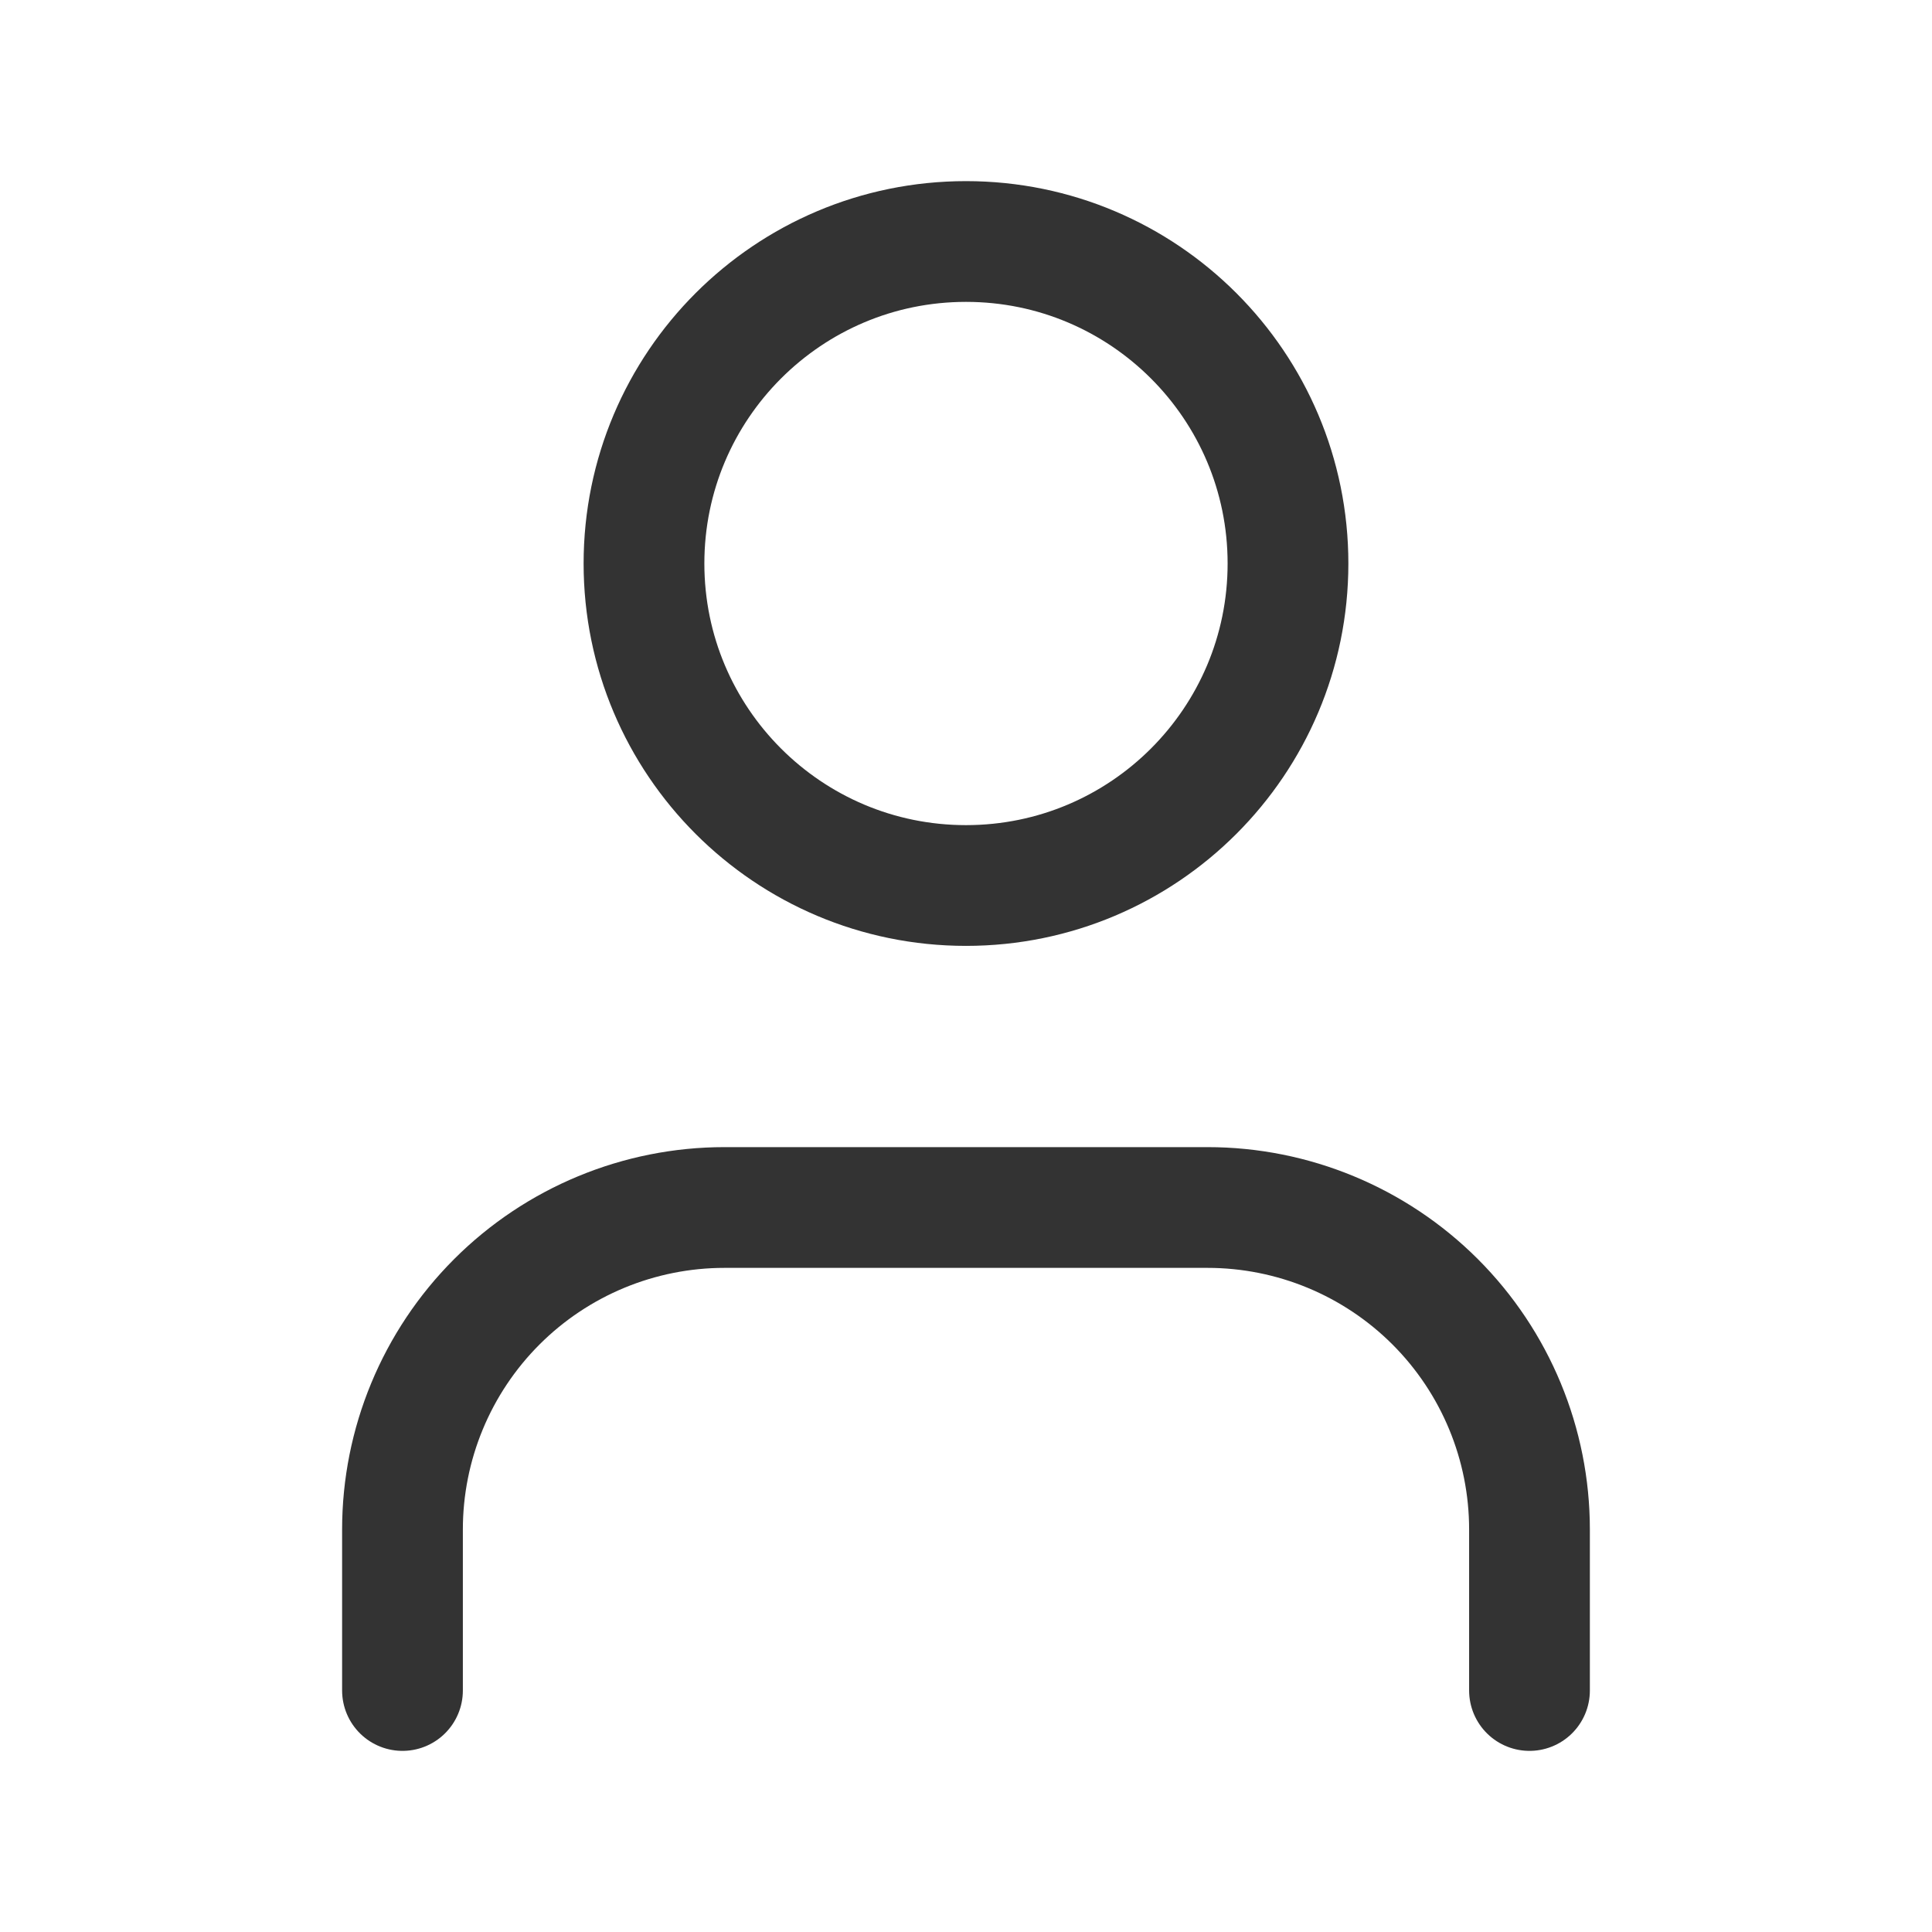
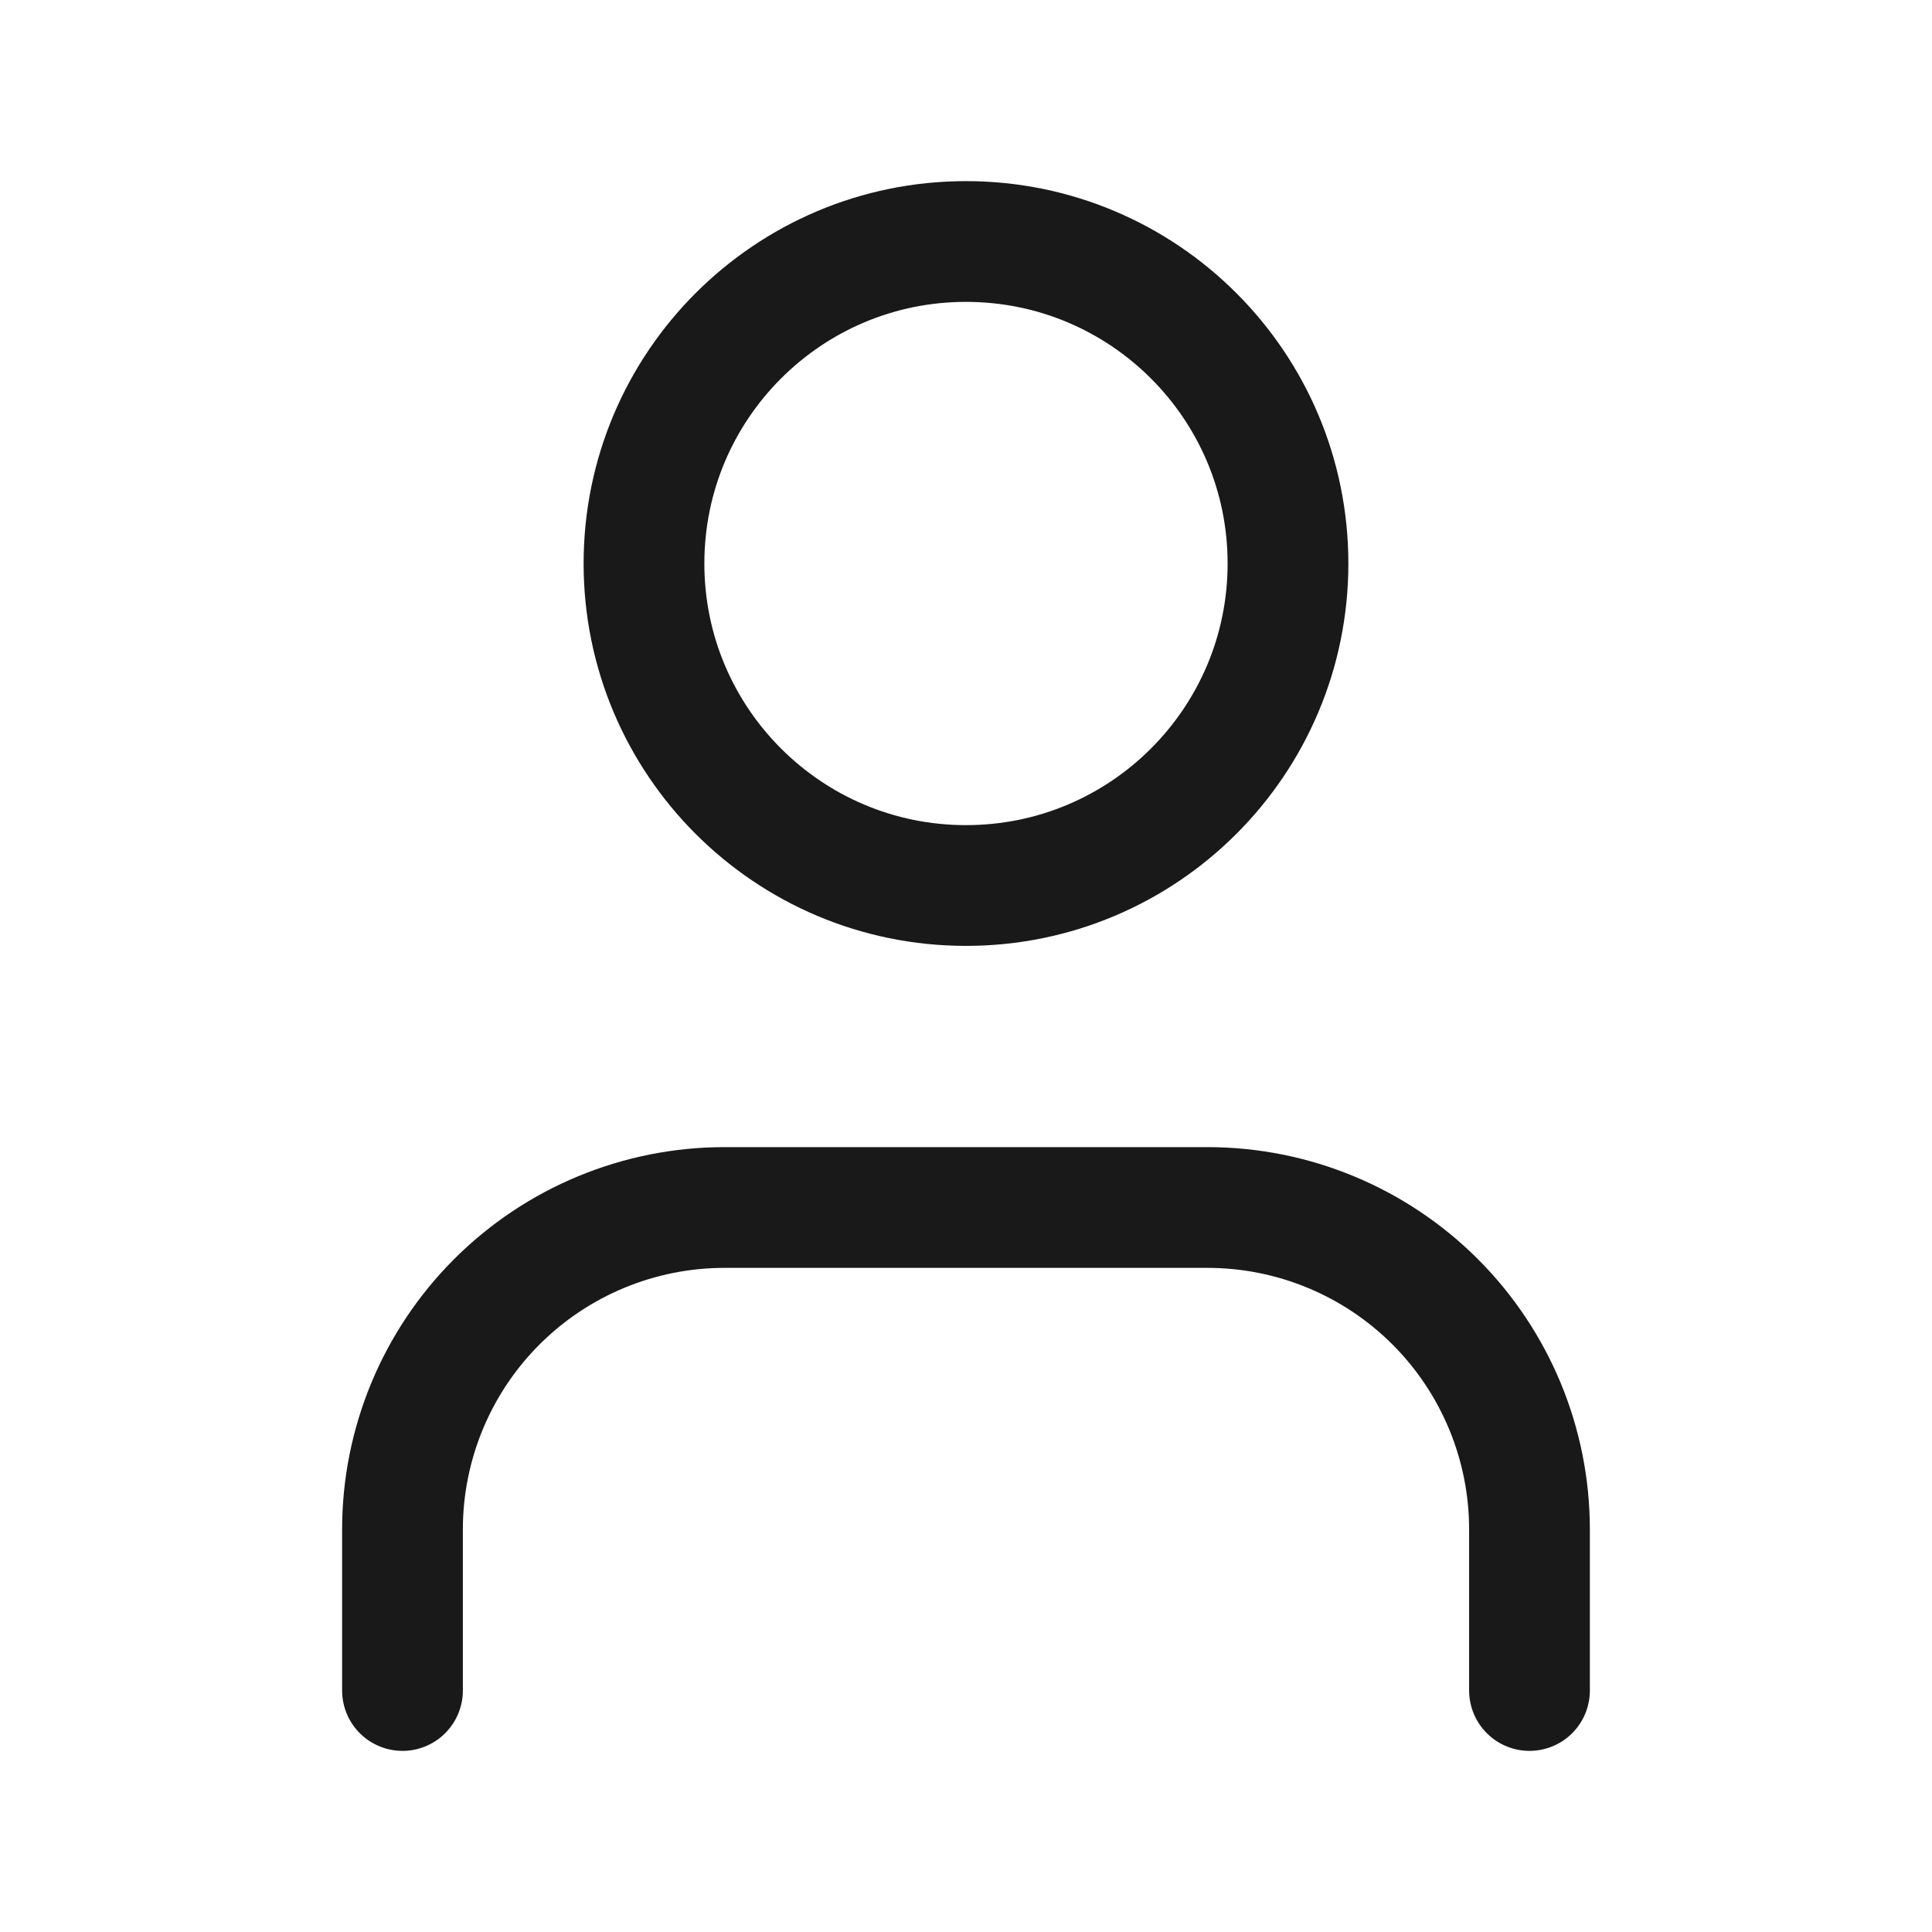
<svg xmlns="http://www.w3.org/2000/svg" width="80" height="80" viewBox="0 0 80 80" fill="none">
-   <path d="M63.333 70V63.333C63.333 59.797 61.928 56.406 59.428 53.905C56.927 51.405 53.536 50 50 50H30C26.464 50 23.072 51.405 20.572 53.905C18.071 56.406 16.666 59.797 16.666 63.333V70" stroke="#333333" stroke-width="5" stroke-linecap="round" stroke-linejoin="round" />
-   <path d="M40 36.667C47.364 36.667 53.333 30.697 53.333 23.333C53.333 15.97 47.364 10 40 10C32.636 10 26.666 15.97 26.666 23.333C26.666 30.697 32.636 36.667 40 36.667Z" stroke="#333333" stroke-width="5" stroke-linecap="round" stroke-linejoin="round" />
+   <path d="M63.333 70V63.333C63.333 59.797 61.928 56.406 59.428 53.905C56.927 51.405 53.536 50 50 50H30C26.464 50 23.072 51.405 20.572 53.905C18.071 56.406 16.666 59.797 16.666 63.333V70" stroke="#191919" stroke-width="5" stroke-linecap="round" stroke-linejoin="round" />
+   <path d="M40 36.667C47.364 36.667 53.333 30.697 53.333 23.333C53.333 15.97 47.364 10 40 10C32.636 10 26.666 15.97 26.666 23.333C26.666 30.697 32.636 36.667 40 36.667Z" stroke="#191919" stroke-width="5" stroke-linecap="round" stroke-linejoin="round" />
</svg>
